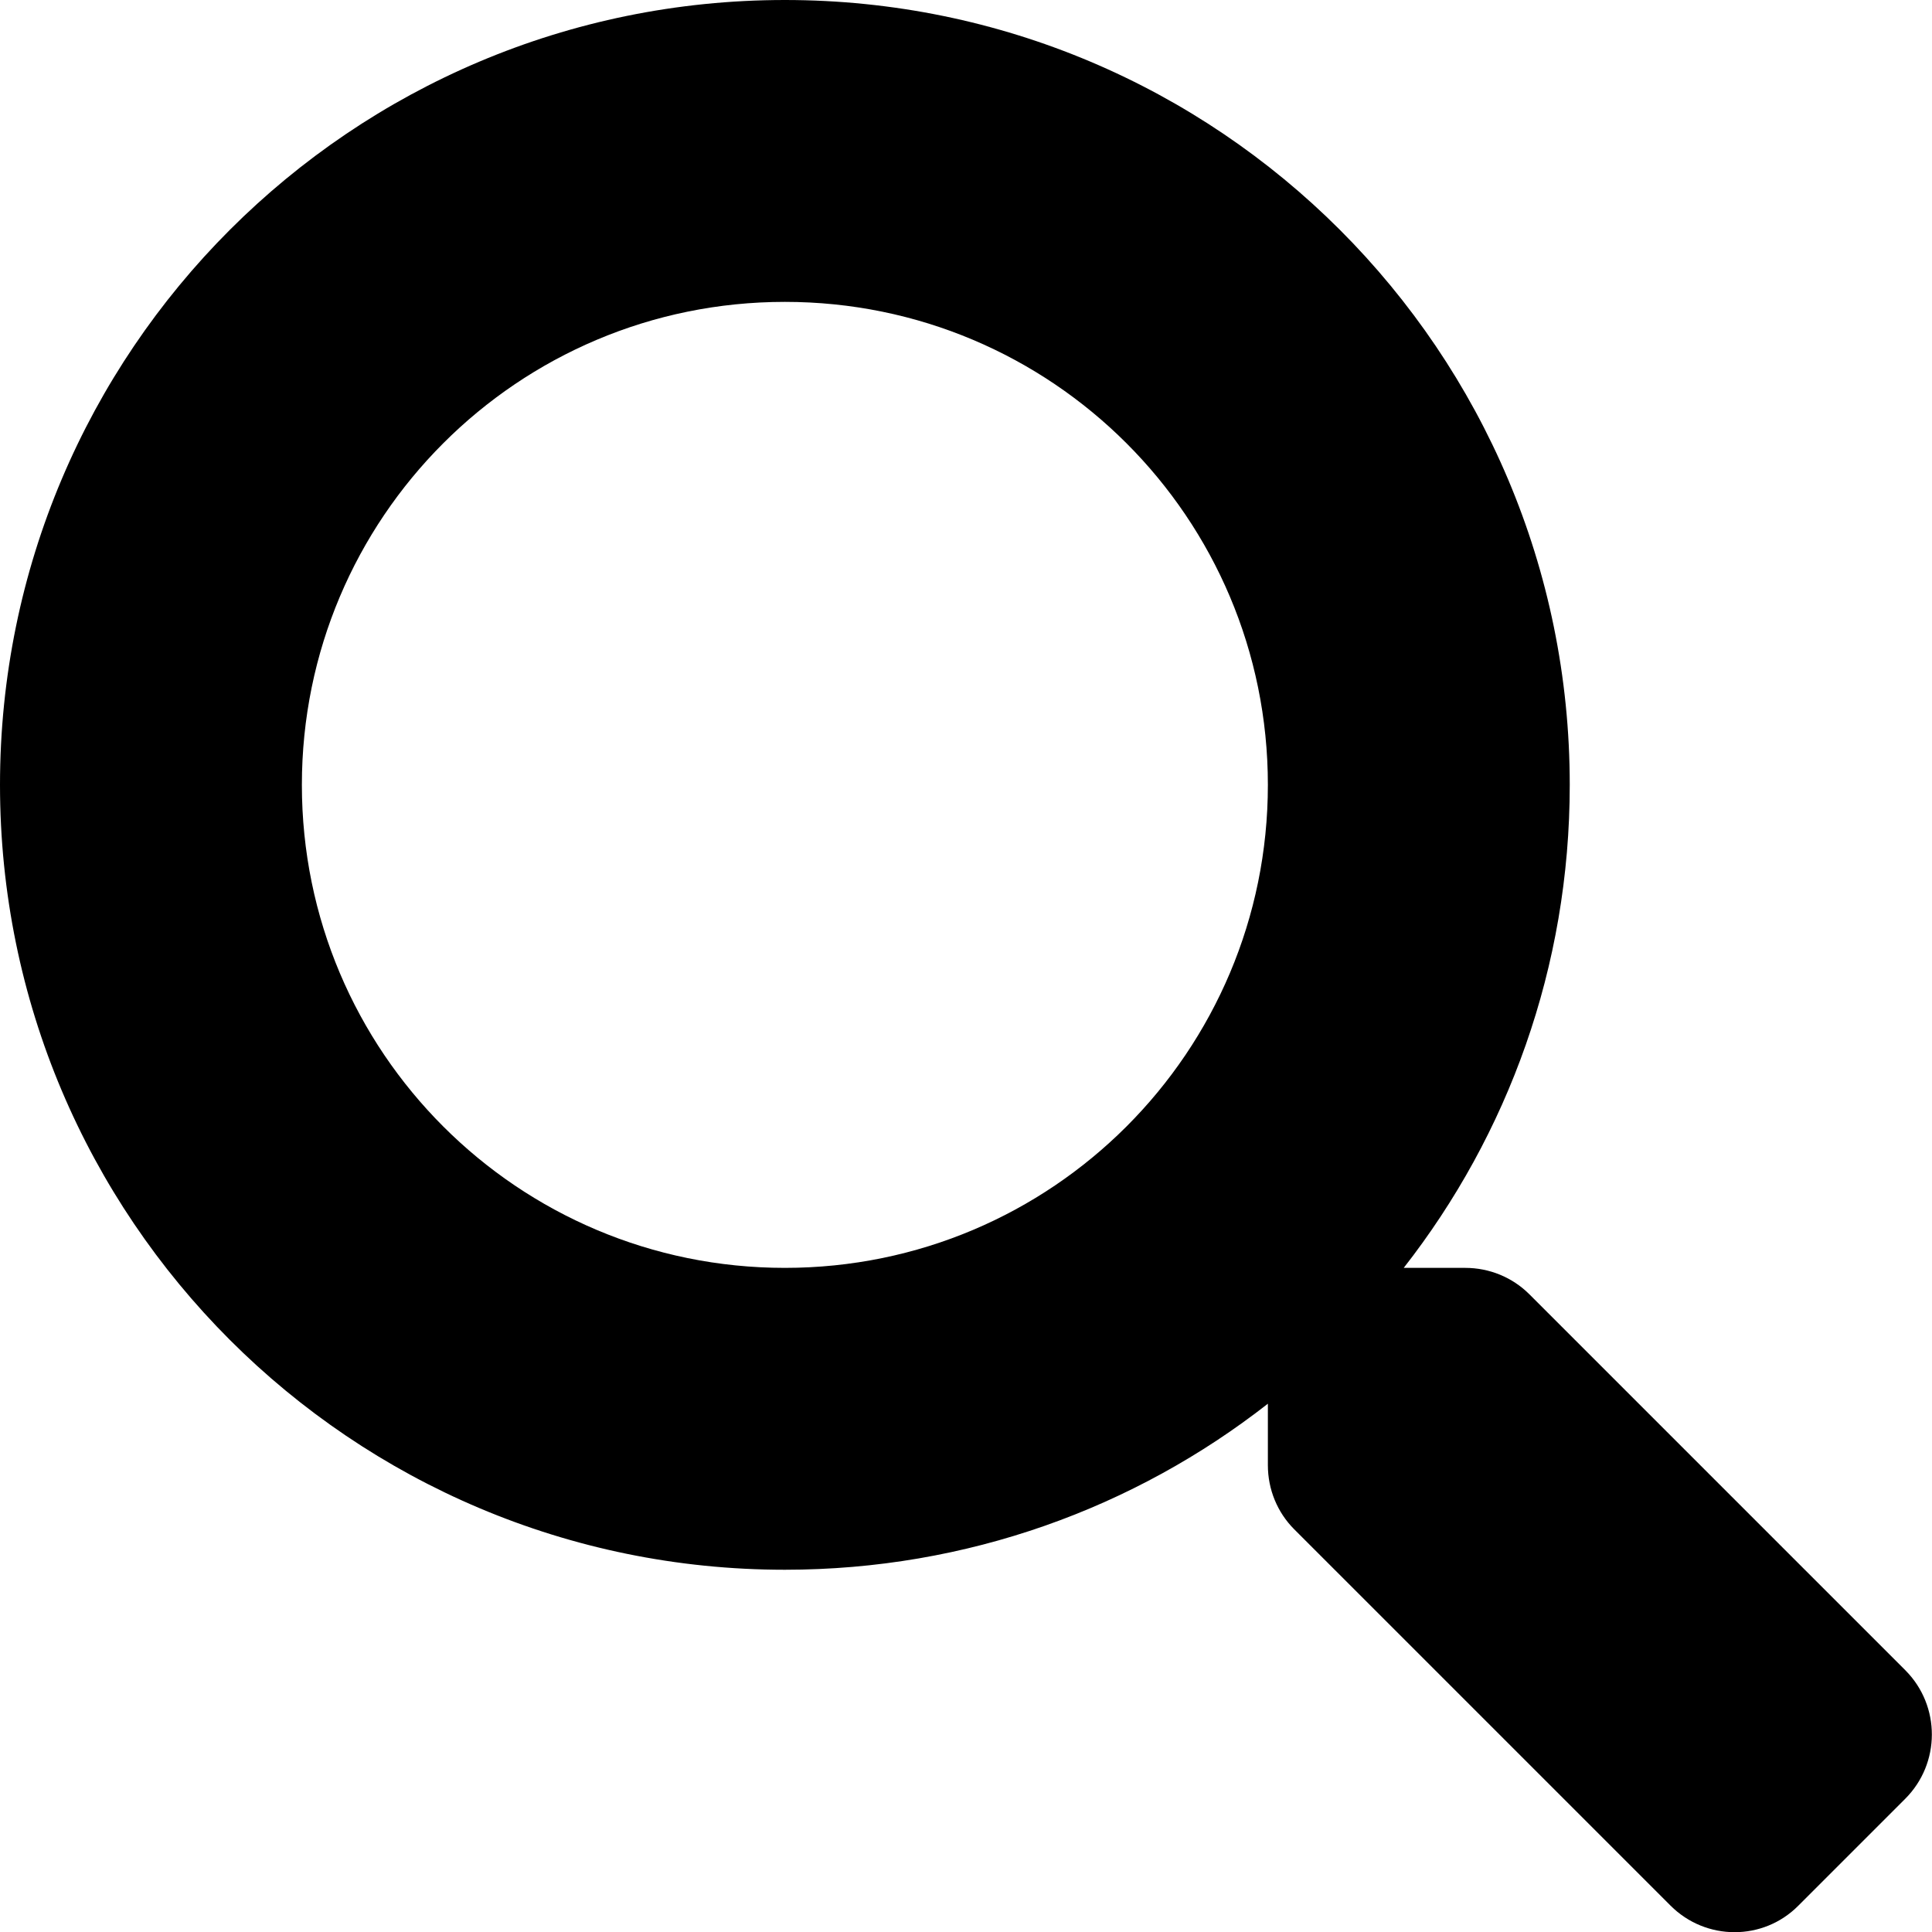
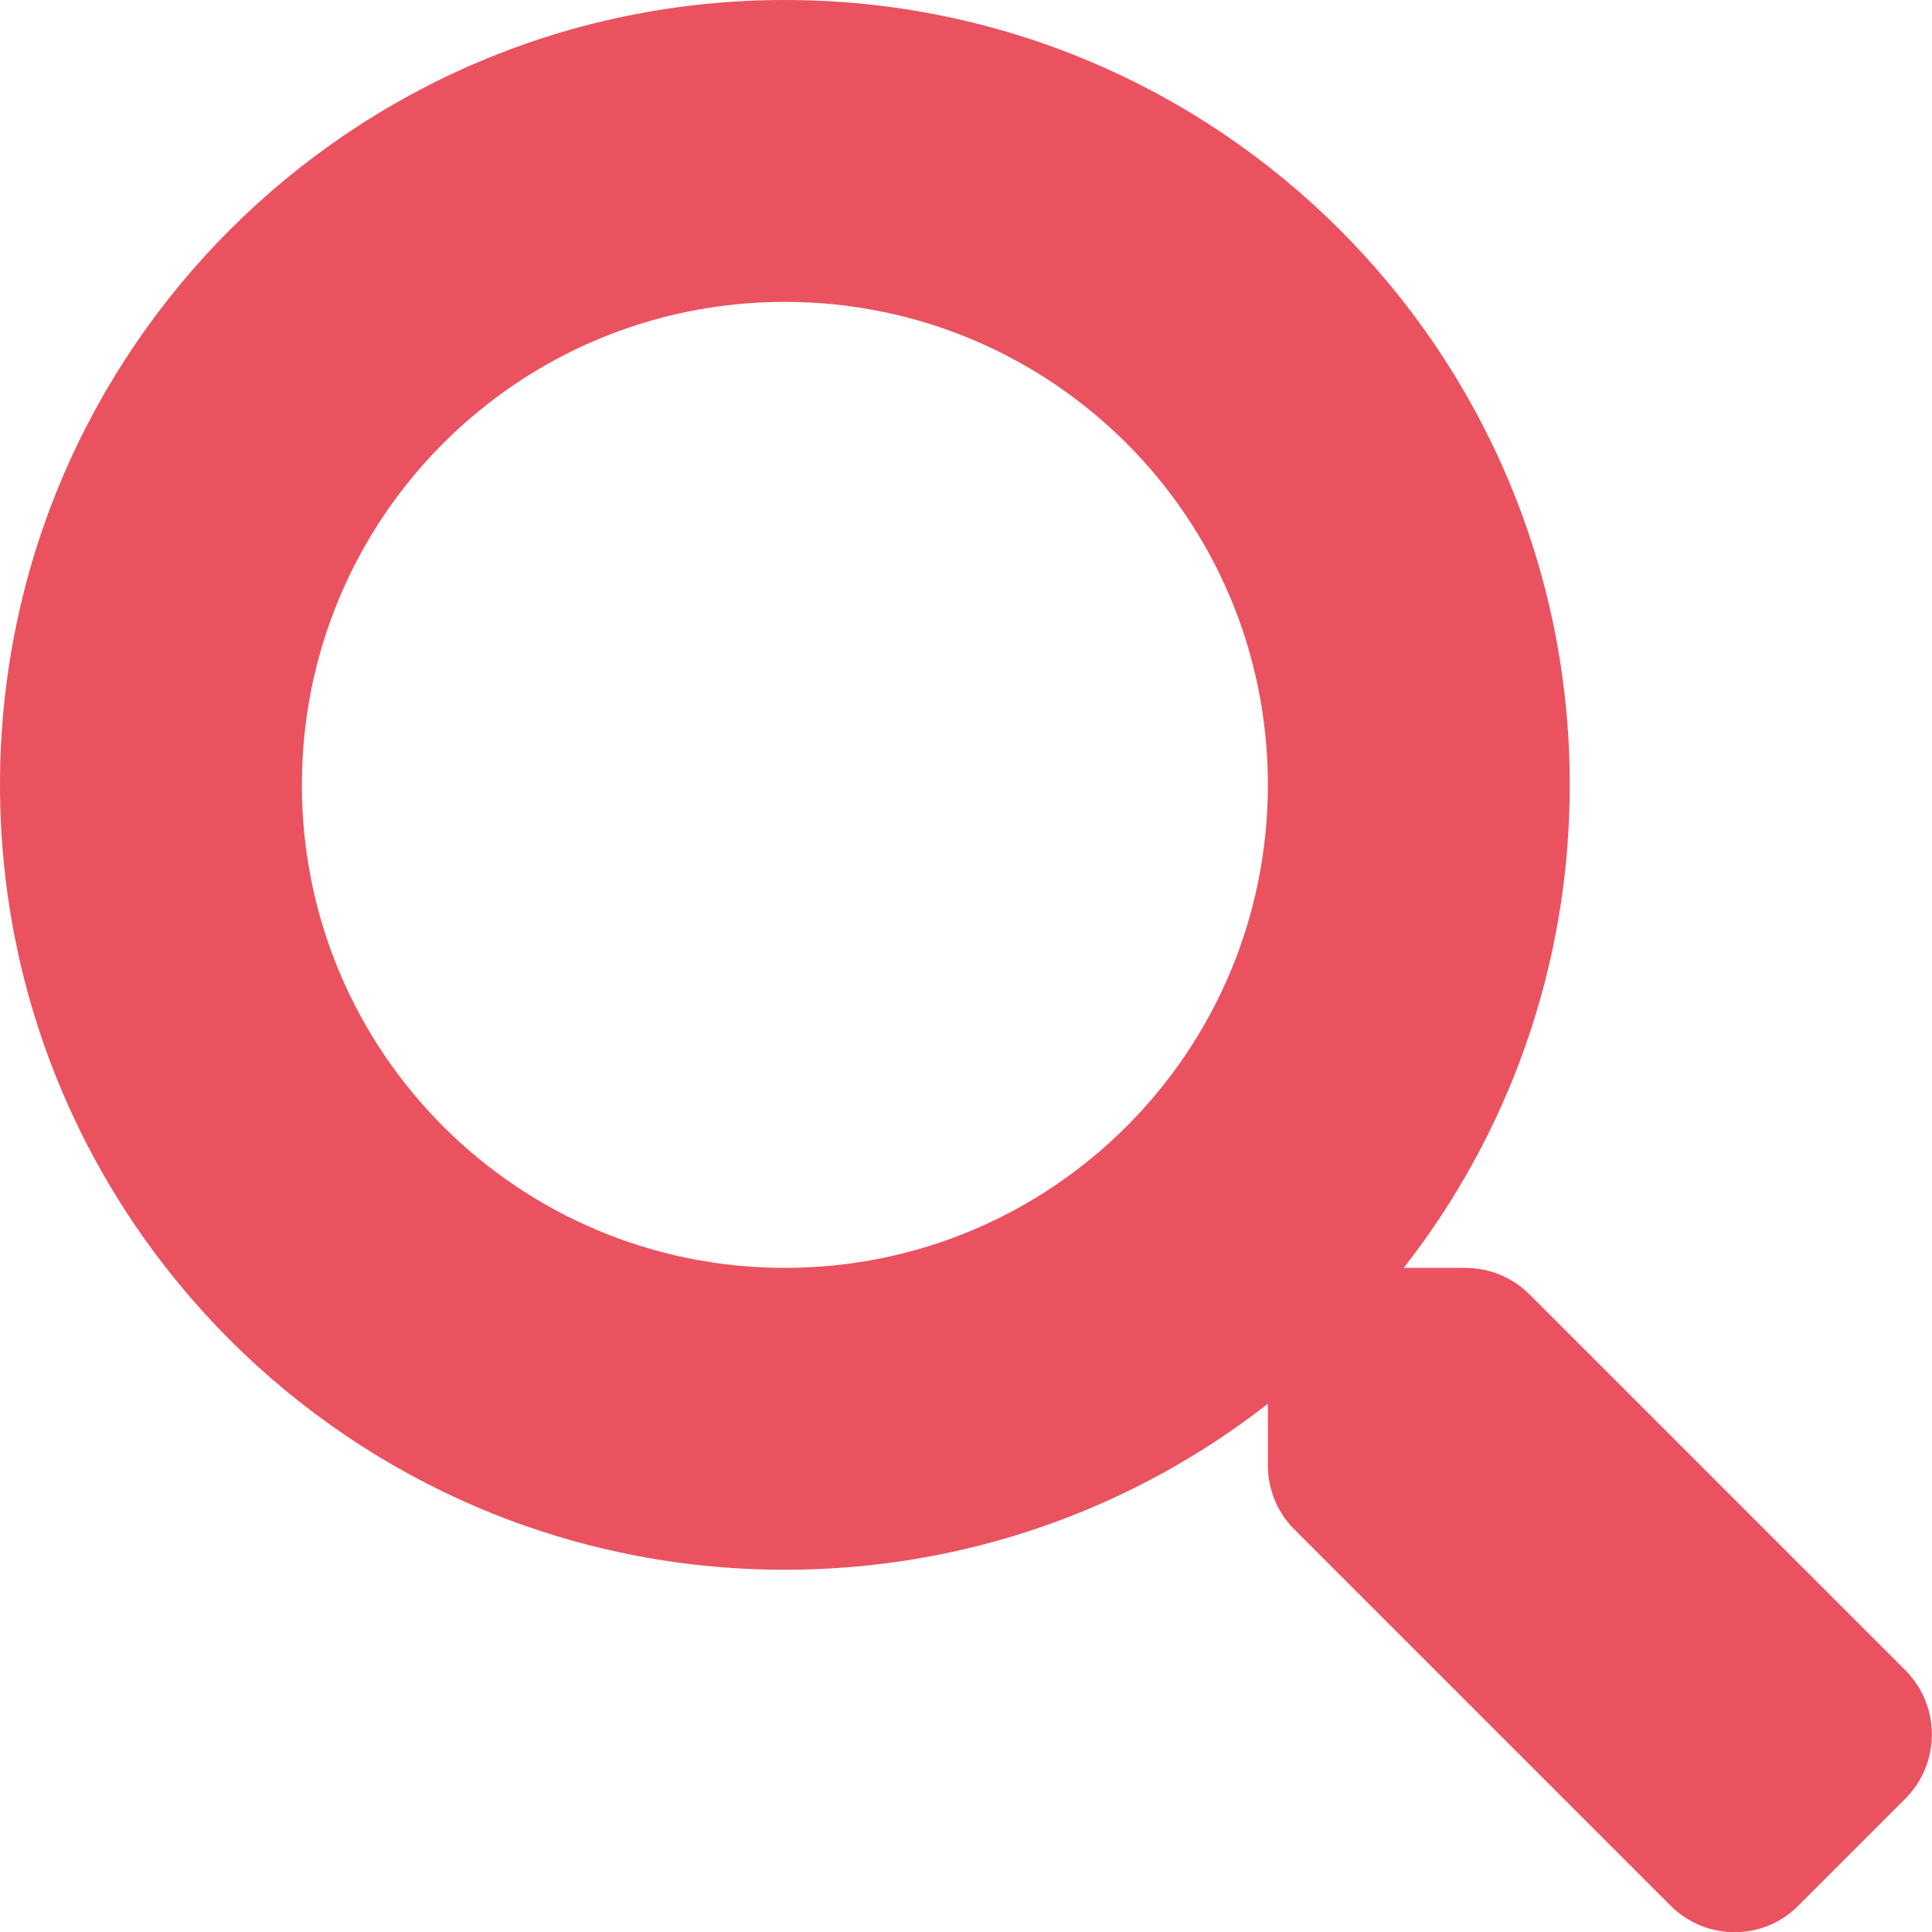
<svg xmlns="http://www.w3.org/2000/svg" aria-hidden="true" focusable="false" data-prefix="fas" data-icon="search" class="svg-inline--fa fa-search fa-w-16" role="img" viewBox="0 0 512 512">
-   <path fill="currentColor" d="M505 442.7L405.3 343c-4.5-4.5-10.6-7-17-7H372c27.6-35.3 44-79.7 44-128C416 93.1 322.9 0 208 0S0 93.1 0 208s93.1 208 208 208c48.3 0 92.7-16.4 128-44v16.3c0 6.4 2.5 12.5 7 17l99.7 99.7c9.4 9.4 24.6 9.4 33.9 0l28.3-28.3c9.4-9.4 9.4-24.6.1-34zM208 336c-70.7 0-128-57.2-128-128 0-70.7 57.2-128 128-128 70.7 0 128 57.2 128 128 0 70.7-57.2 128-128 128z" />
+   <path fill="#ea525f" d="M505 442.7L405.3 343c-4.5-4.5-10.6-7-17-7H372c27.6-35.3 44-79.7 44-128C416 93.1 322.9 0 208 0S0 93.1 0 208s93.1 208 208 208c48.3 0 92.7-16.4 128-44v16.3c0 6.4 2.5 12.5 7 17l99.7 99.7c9.4 9.4 24.6 9.4 33.9 0l28.3-28.3c9.4-9.4 9.4-24.6.1-34zM208 336c-70.7 0-128-57.2-128-128 0-70.7 57.2-128 128-128 70.7 0 128 57.2 128 128 0 70.7-57.2 128-128 128z" />
</svg>
